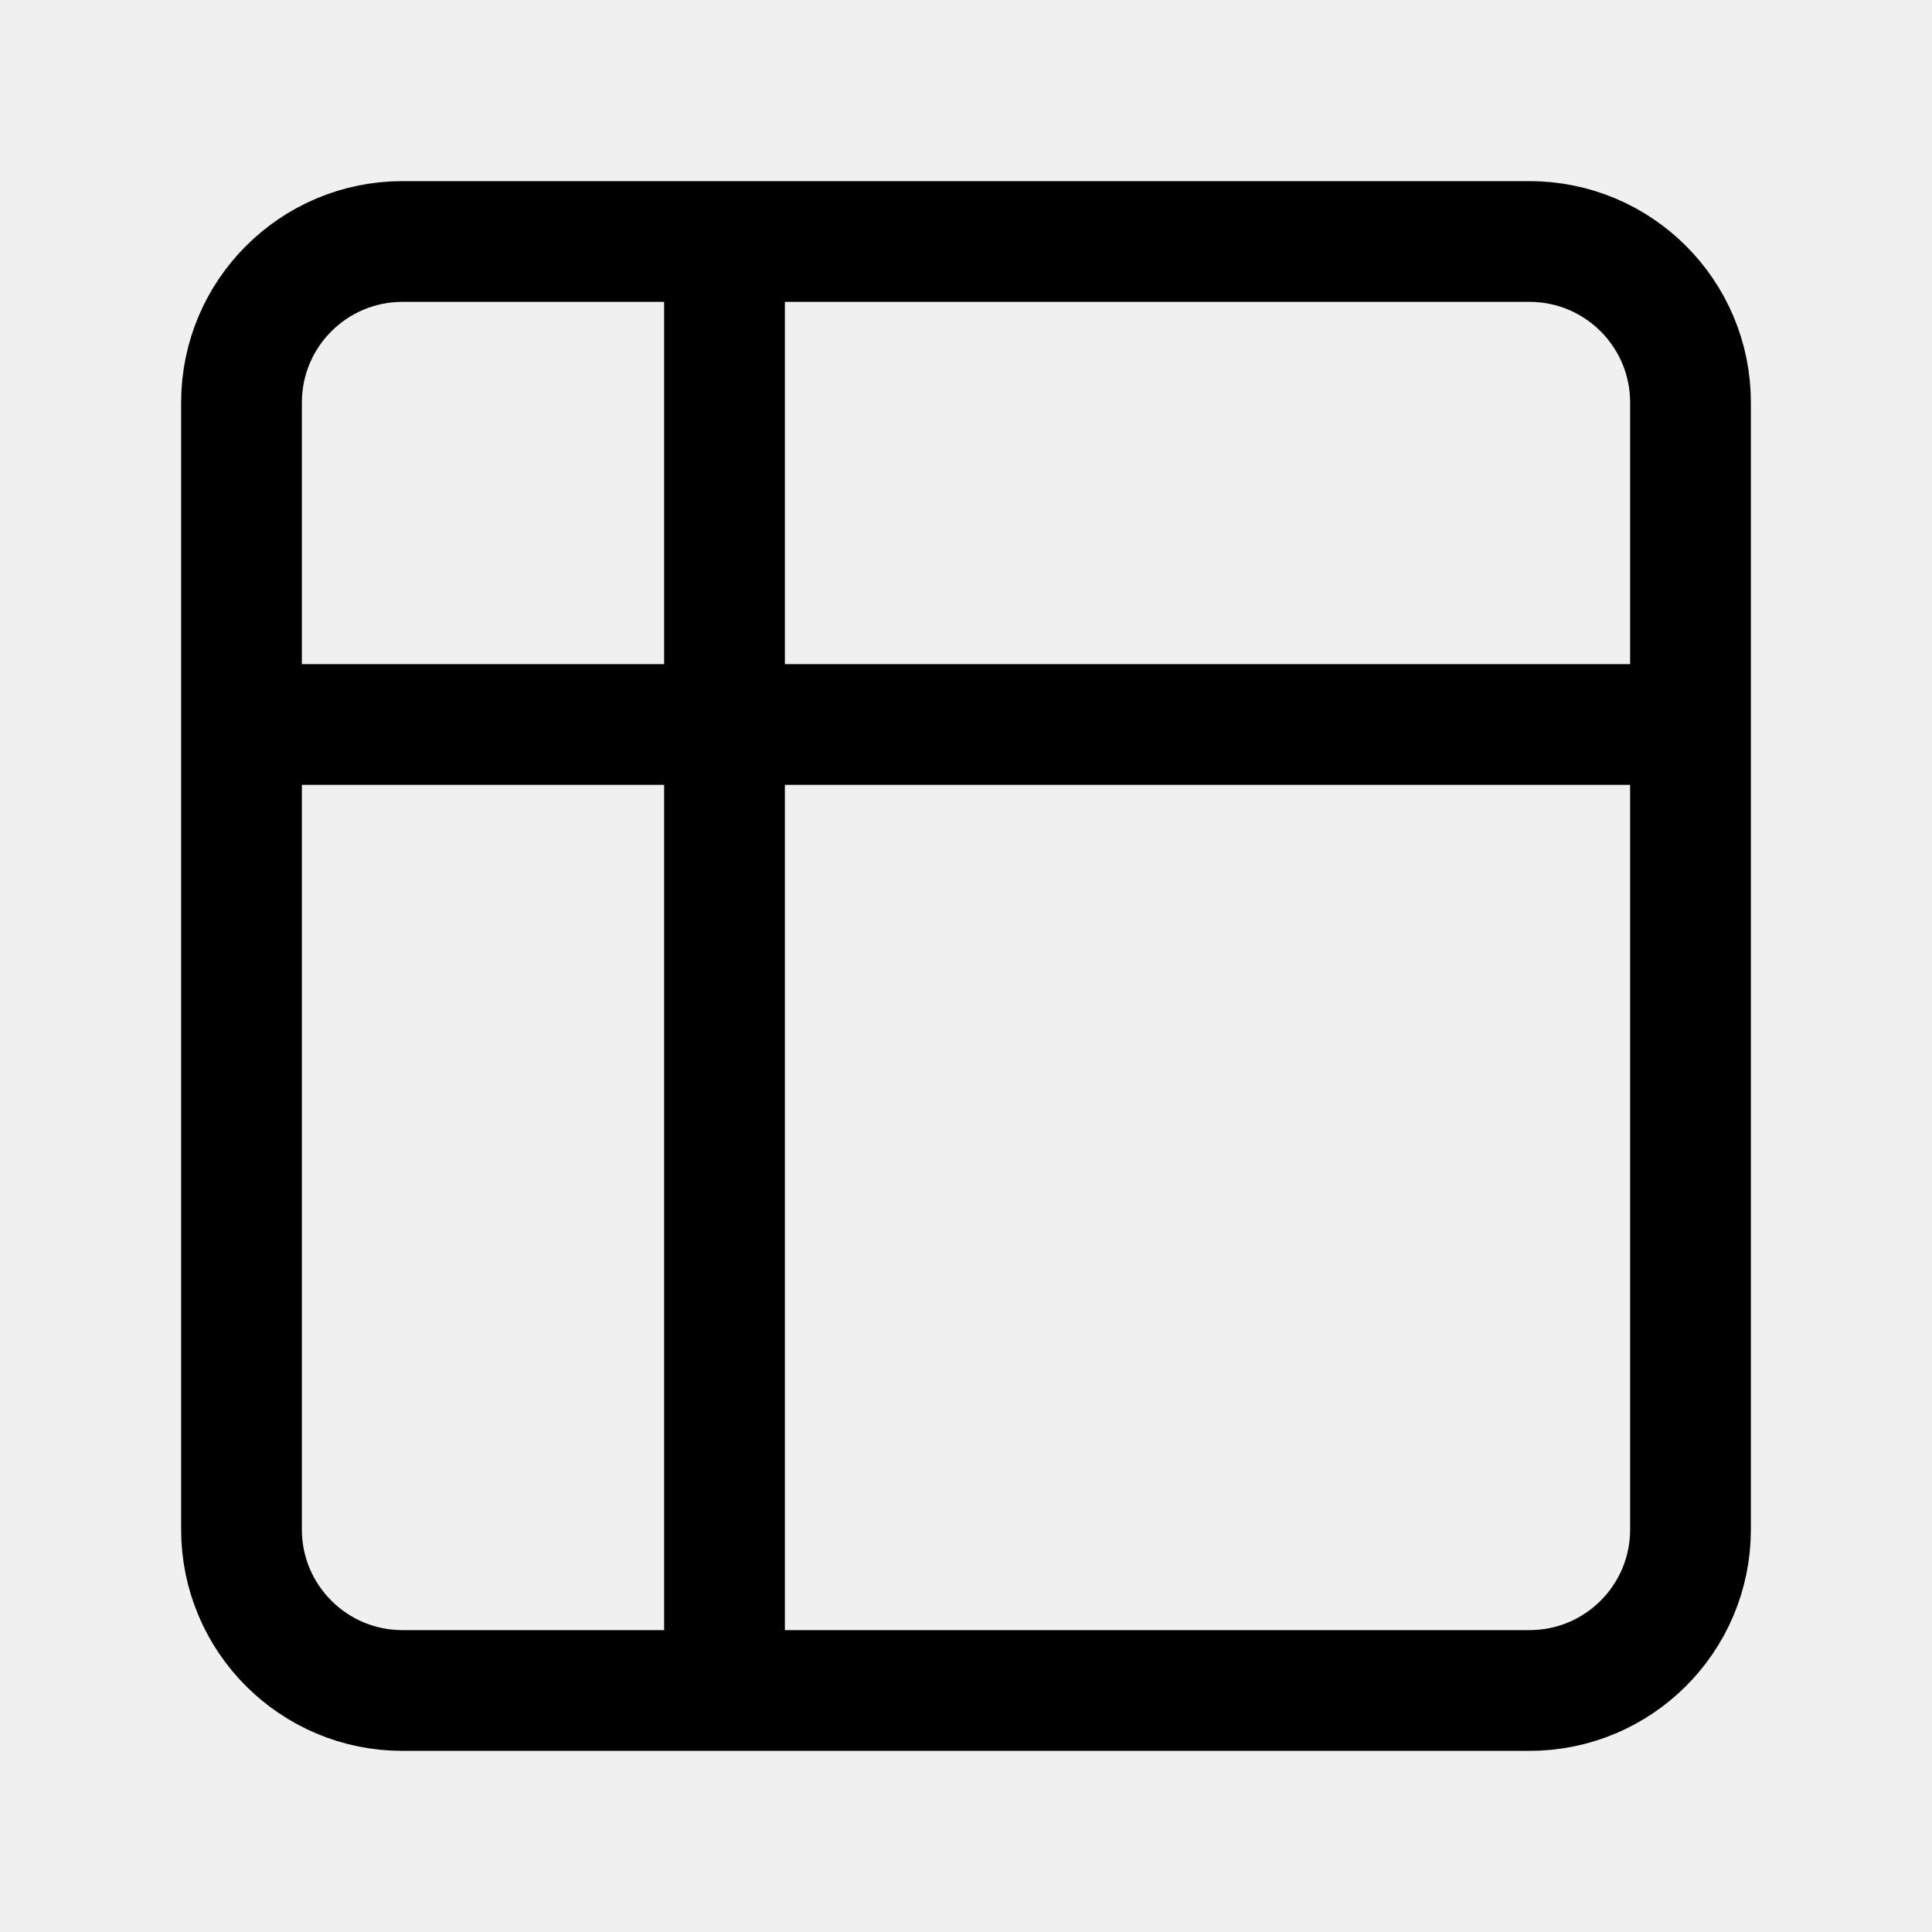
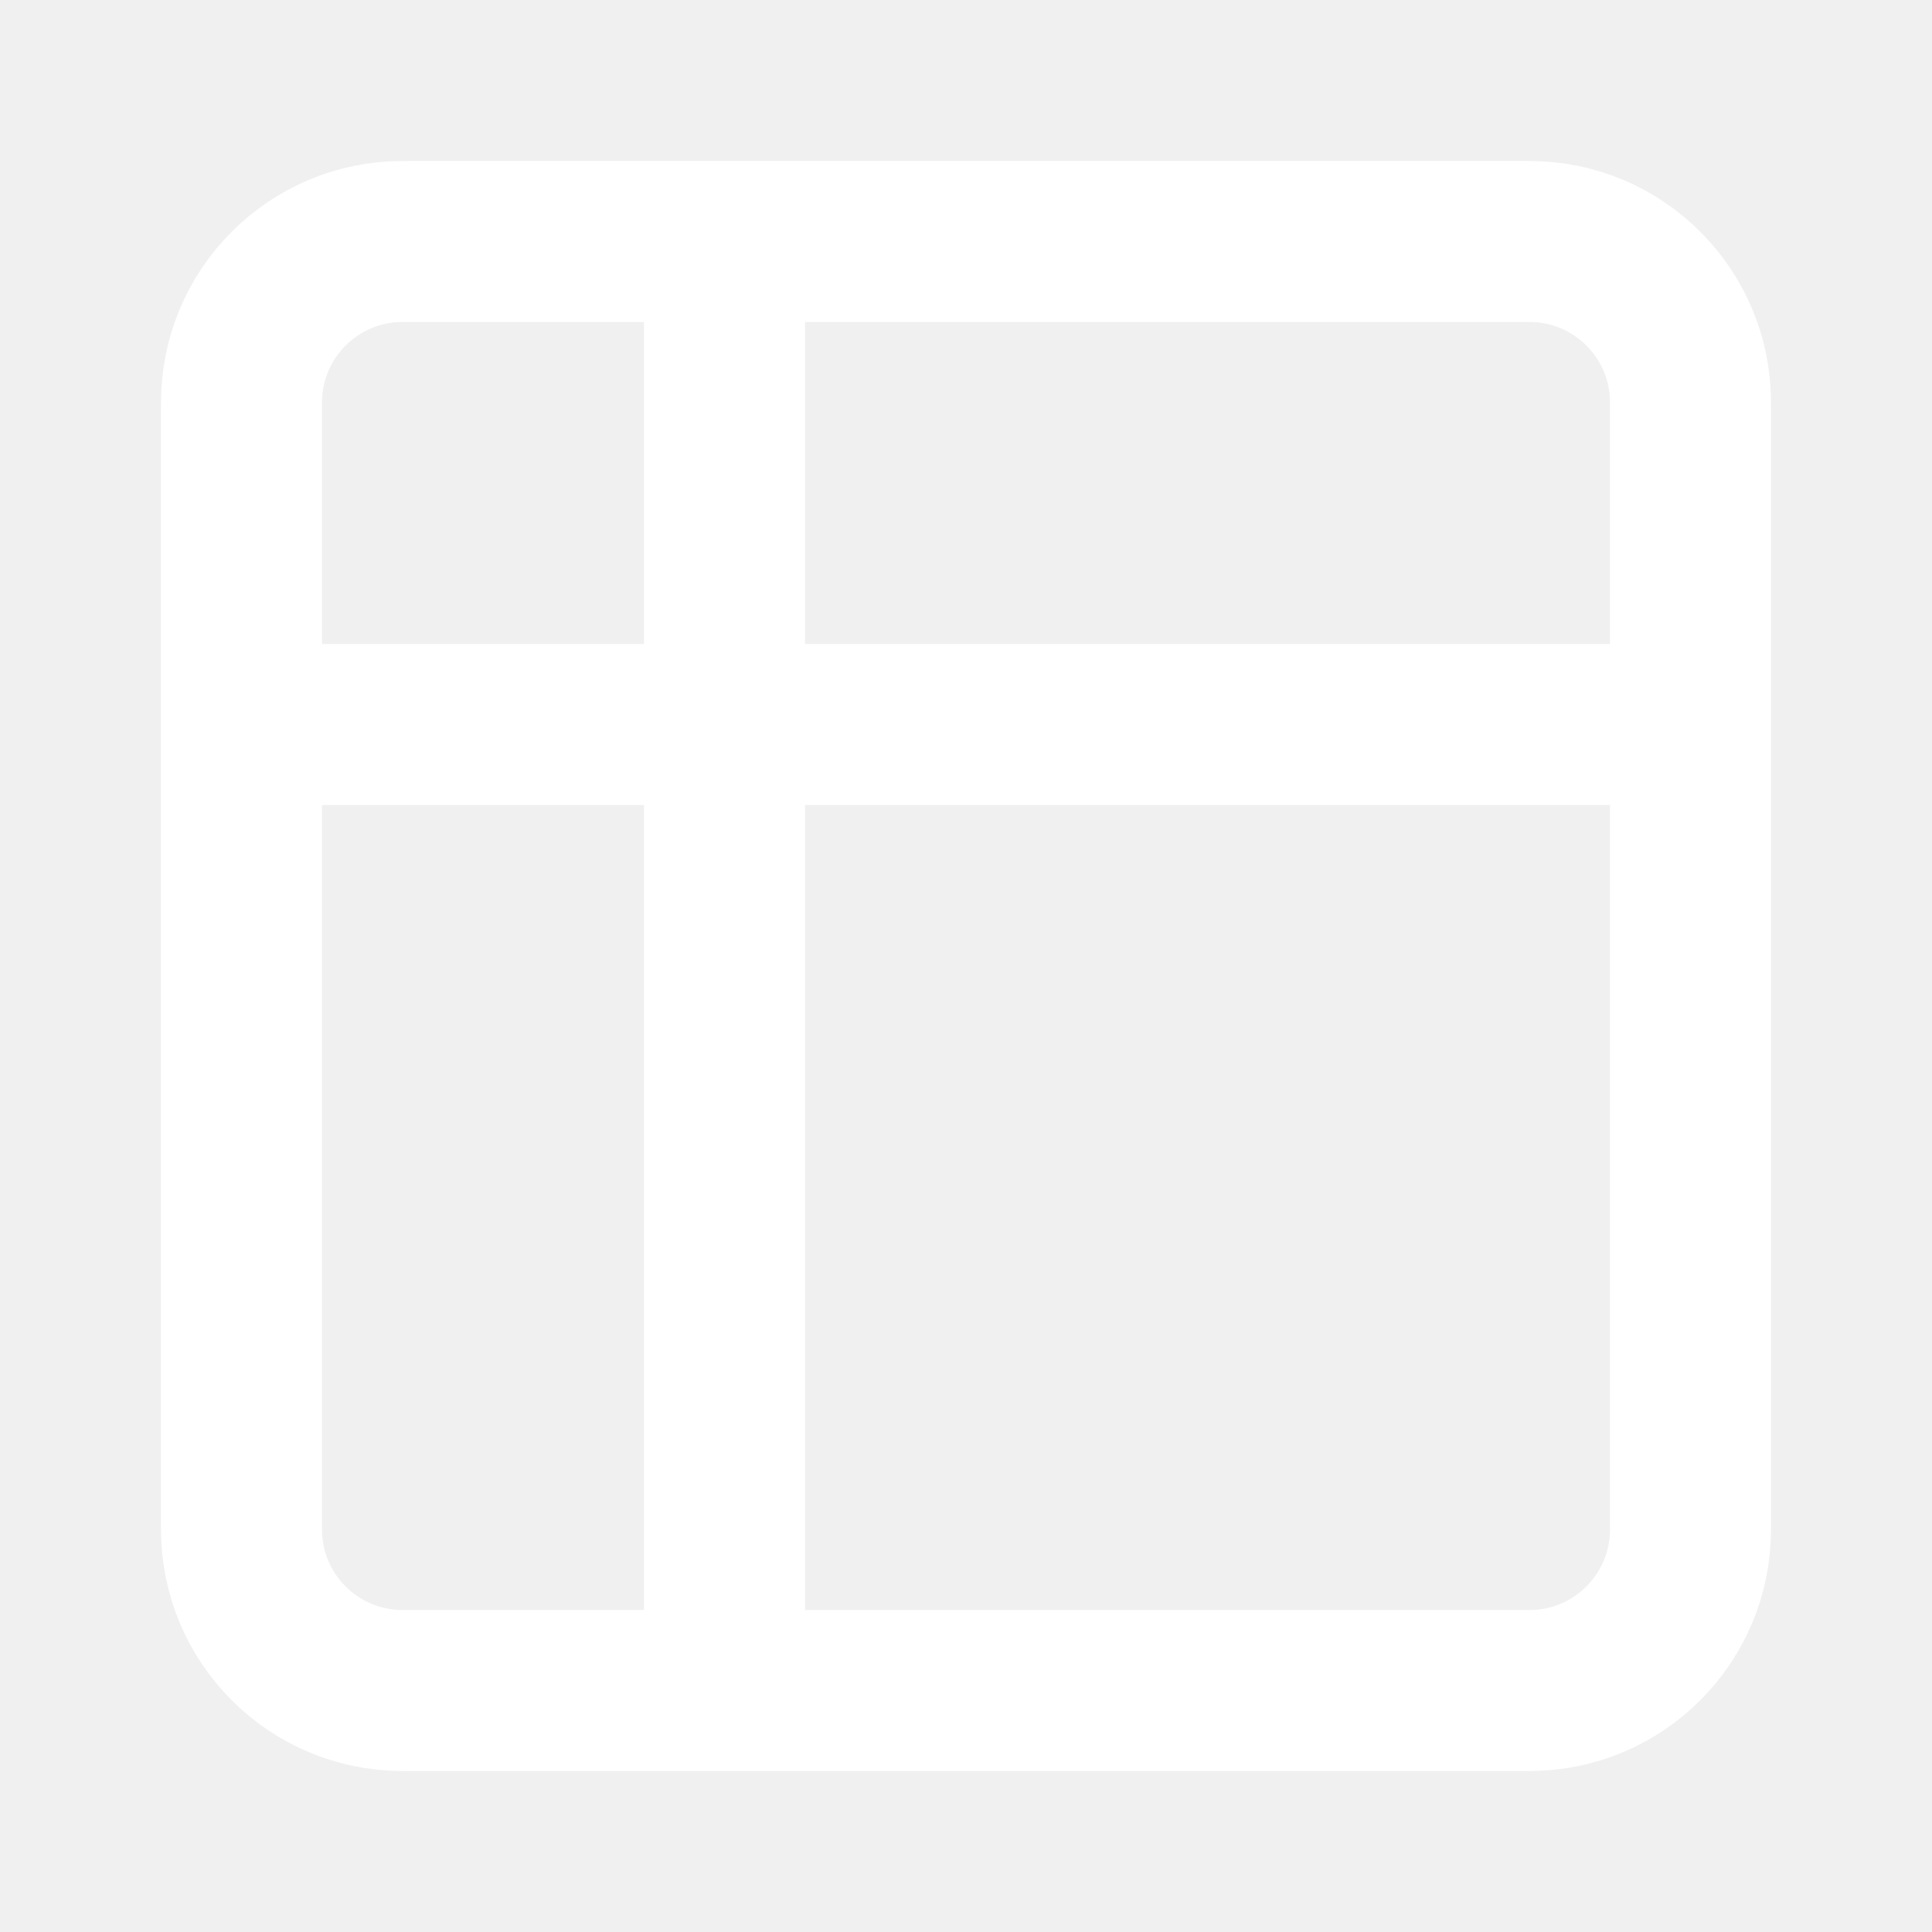
- <svg xmlns="http://www.w3.org/2000/svg" width="100" height="100" viewBox="0 0 24 24" fill="none" stroke="currentColor" stroke-width="1.5" stroke-linecap="round" stroke-linejoin="round" class="feather feather-table">
+ <svg xmlns="http://www.w3.org/2000/svg" width="64" height="64" viewBox="0 0 24 24" fill="none" stroke="white" stroke-width="2" stroke-linecap="round" stroke-linejoin="round" class="feather feather-table">
  <path d="M9 3H5a2 2 0 0 0-2 2v4m6-6h10a2 2 0 0 1 2 2v4M9 3v18m0 0h10a2 2 0 0 0 2-2V9M9 21H5a2 2 0 0 1-2-2V9m0 0h18" />
</svg>
